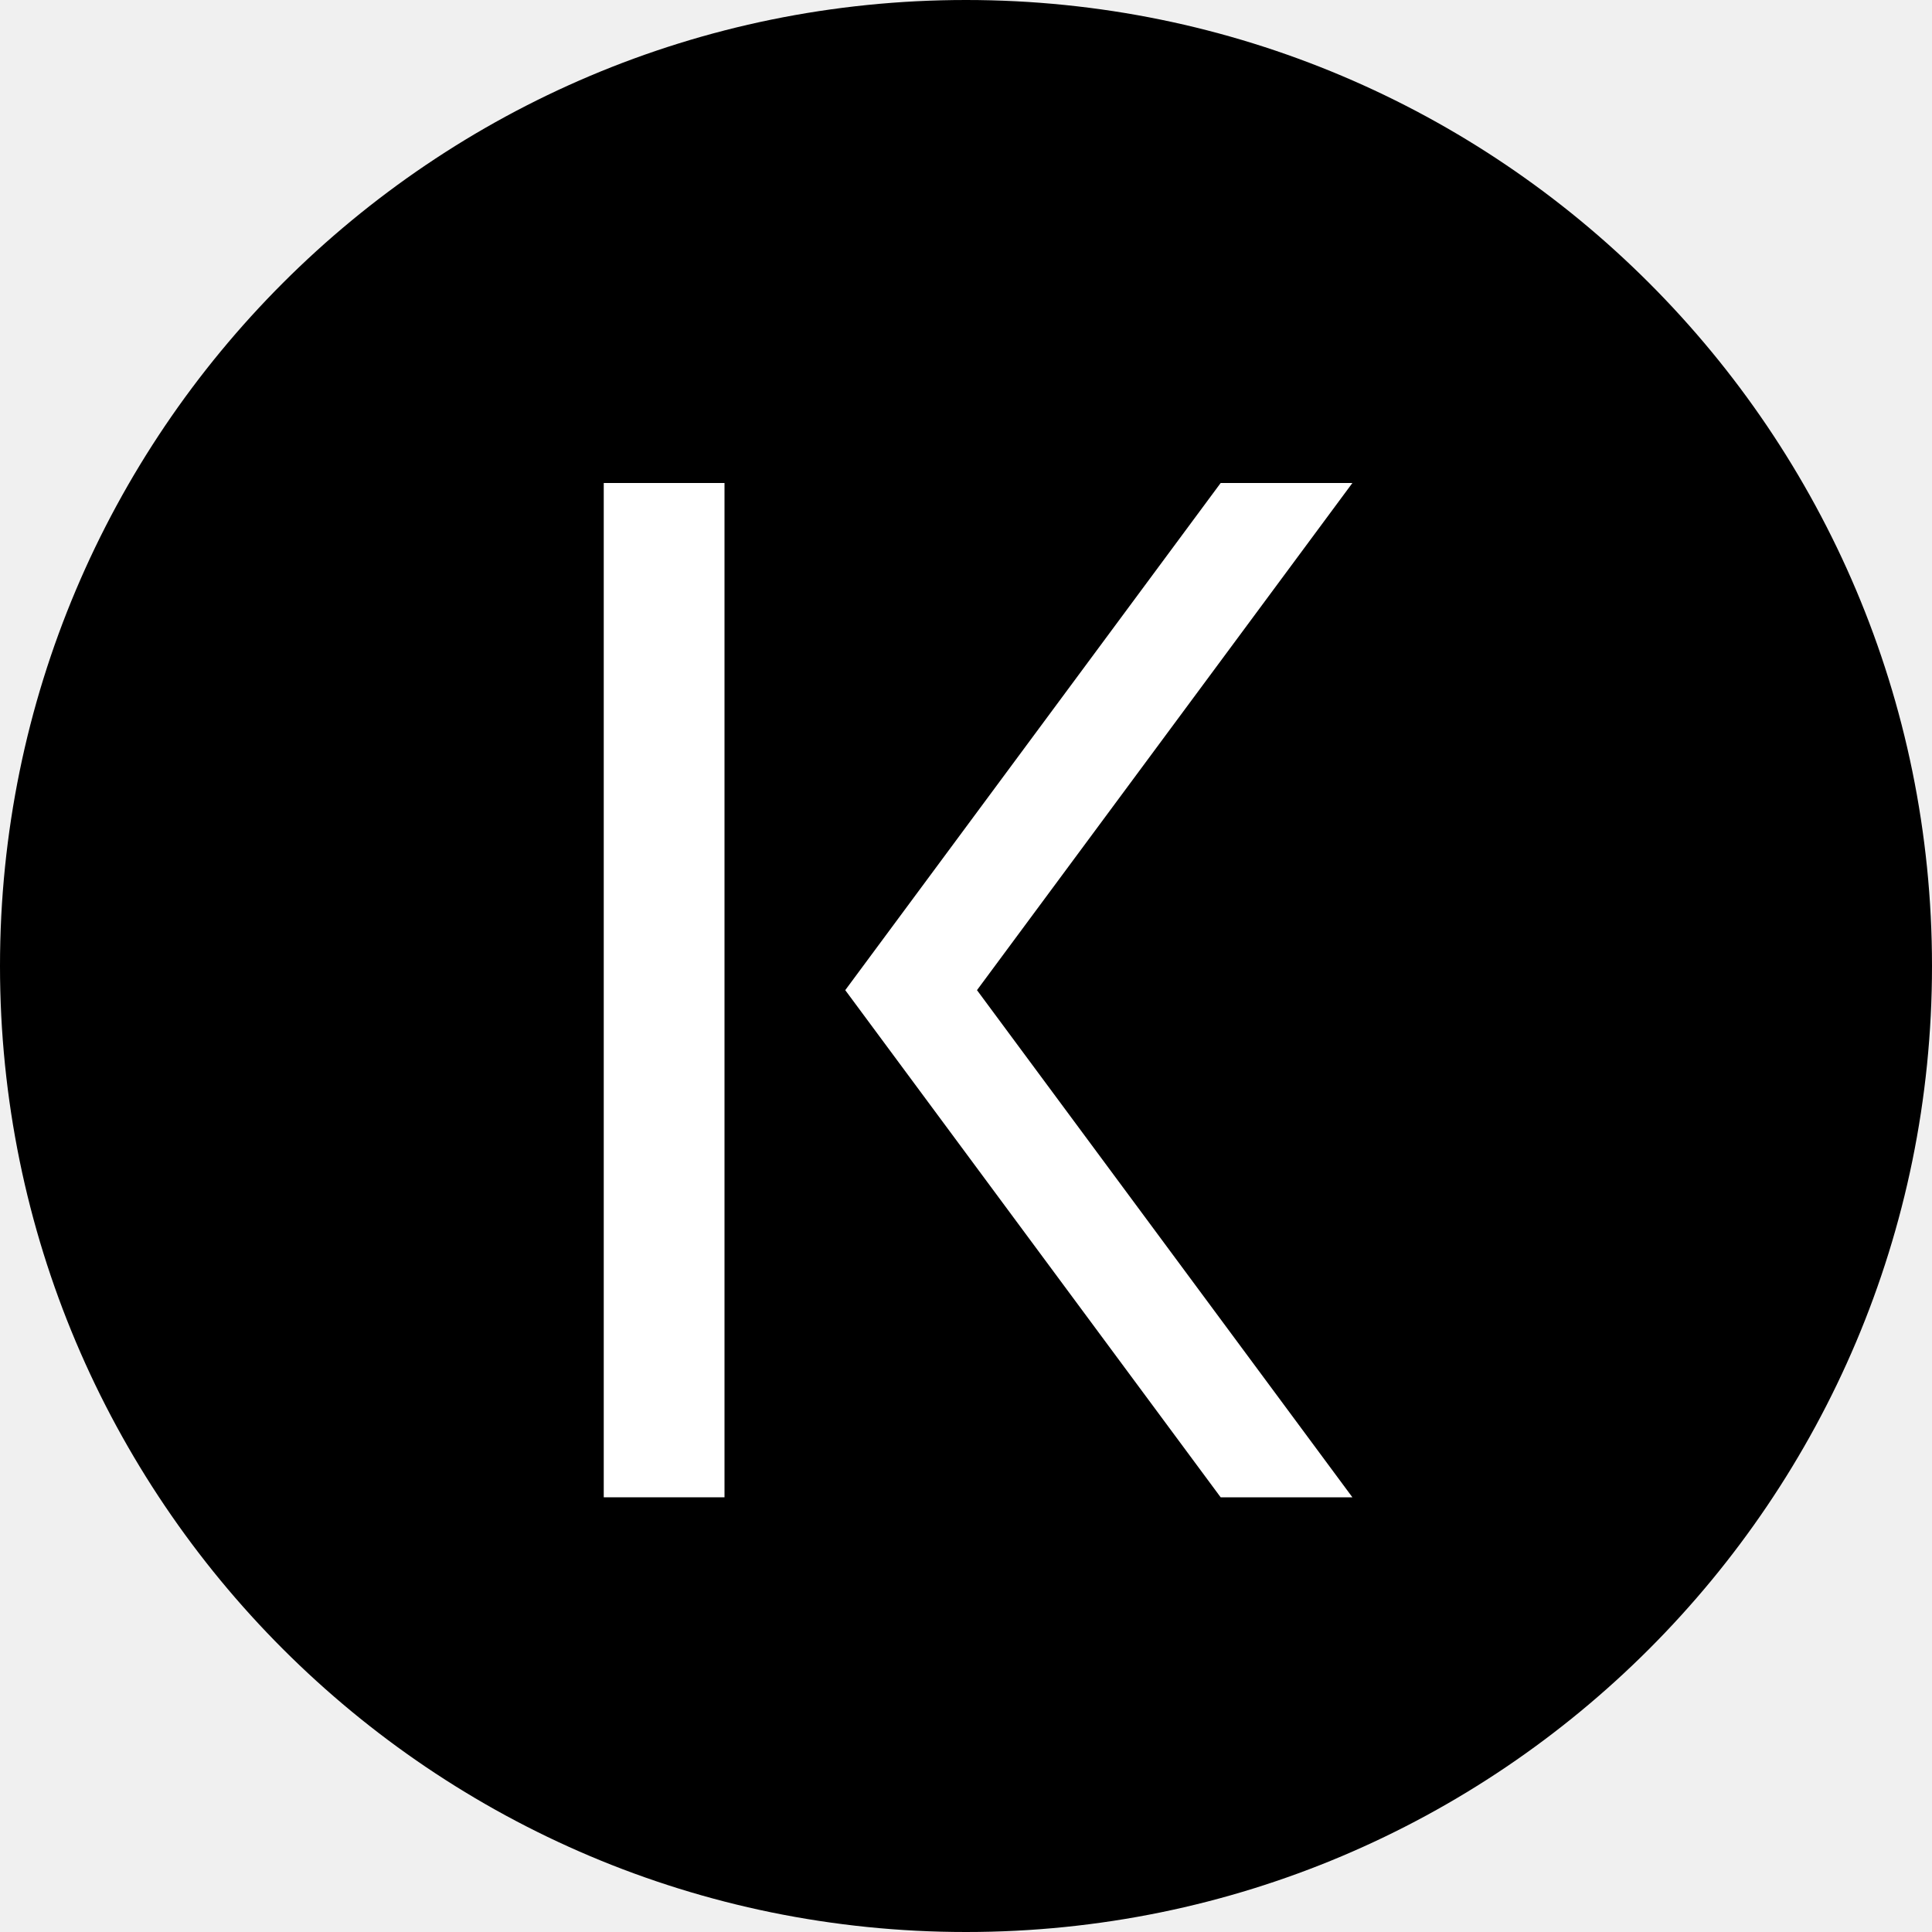
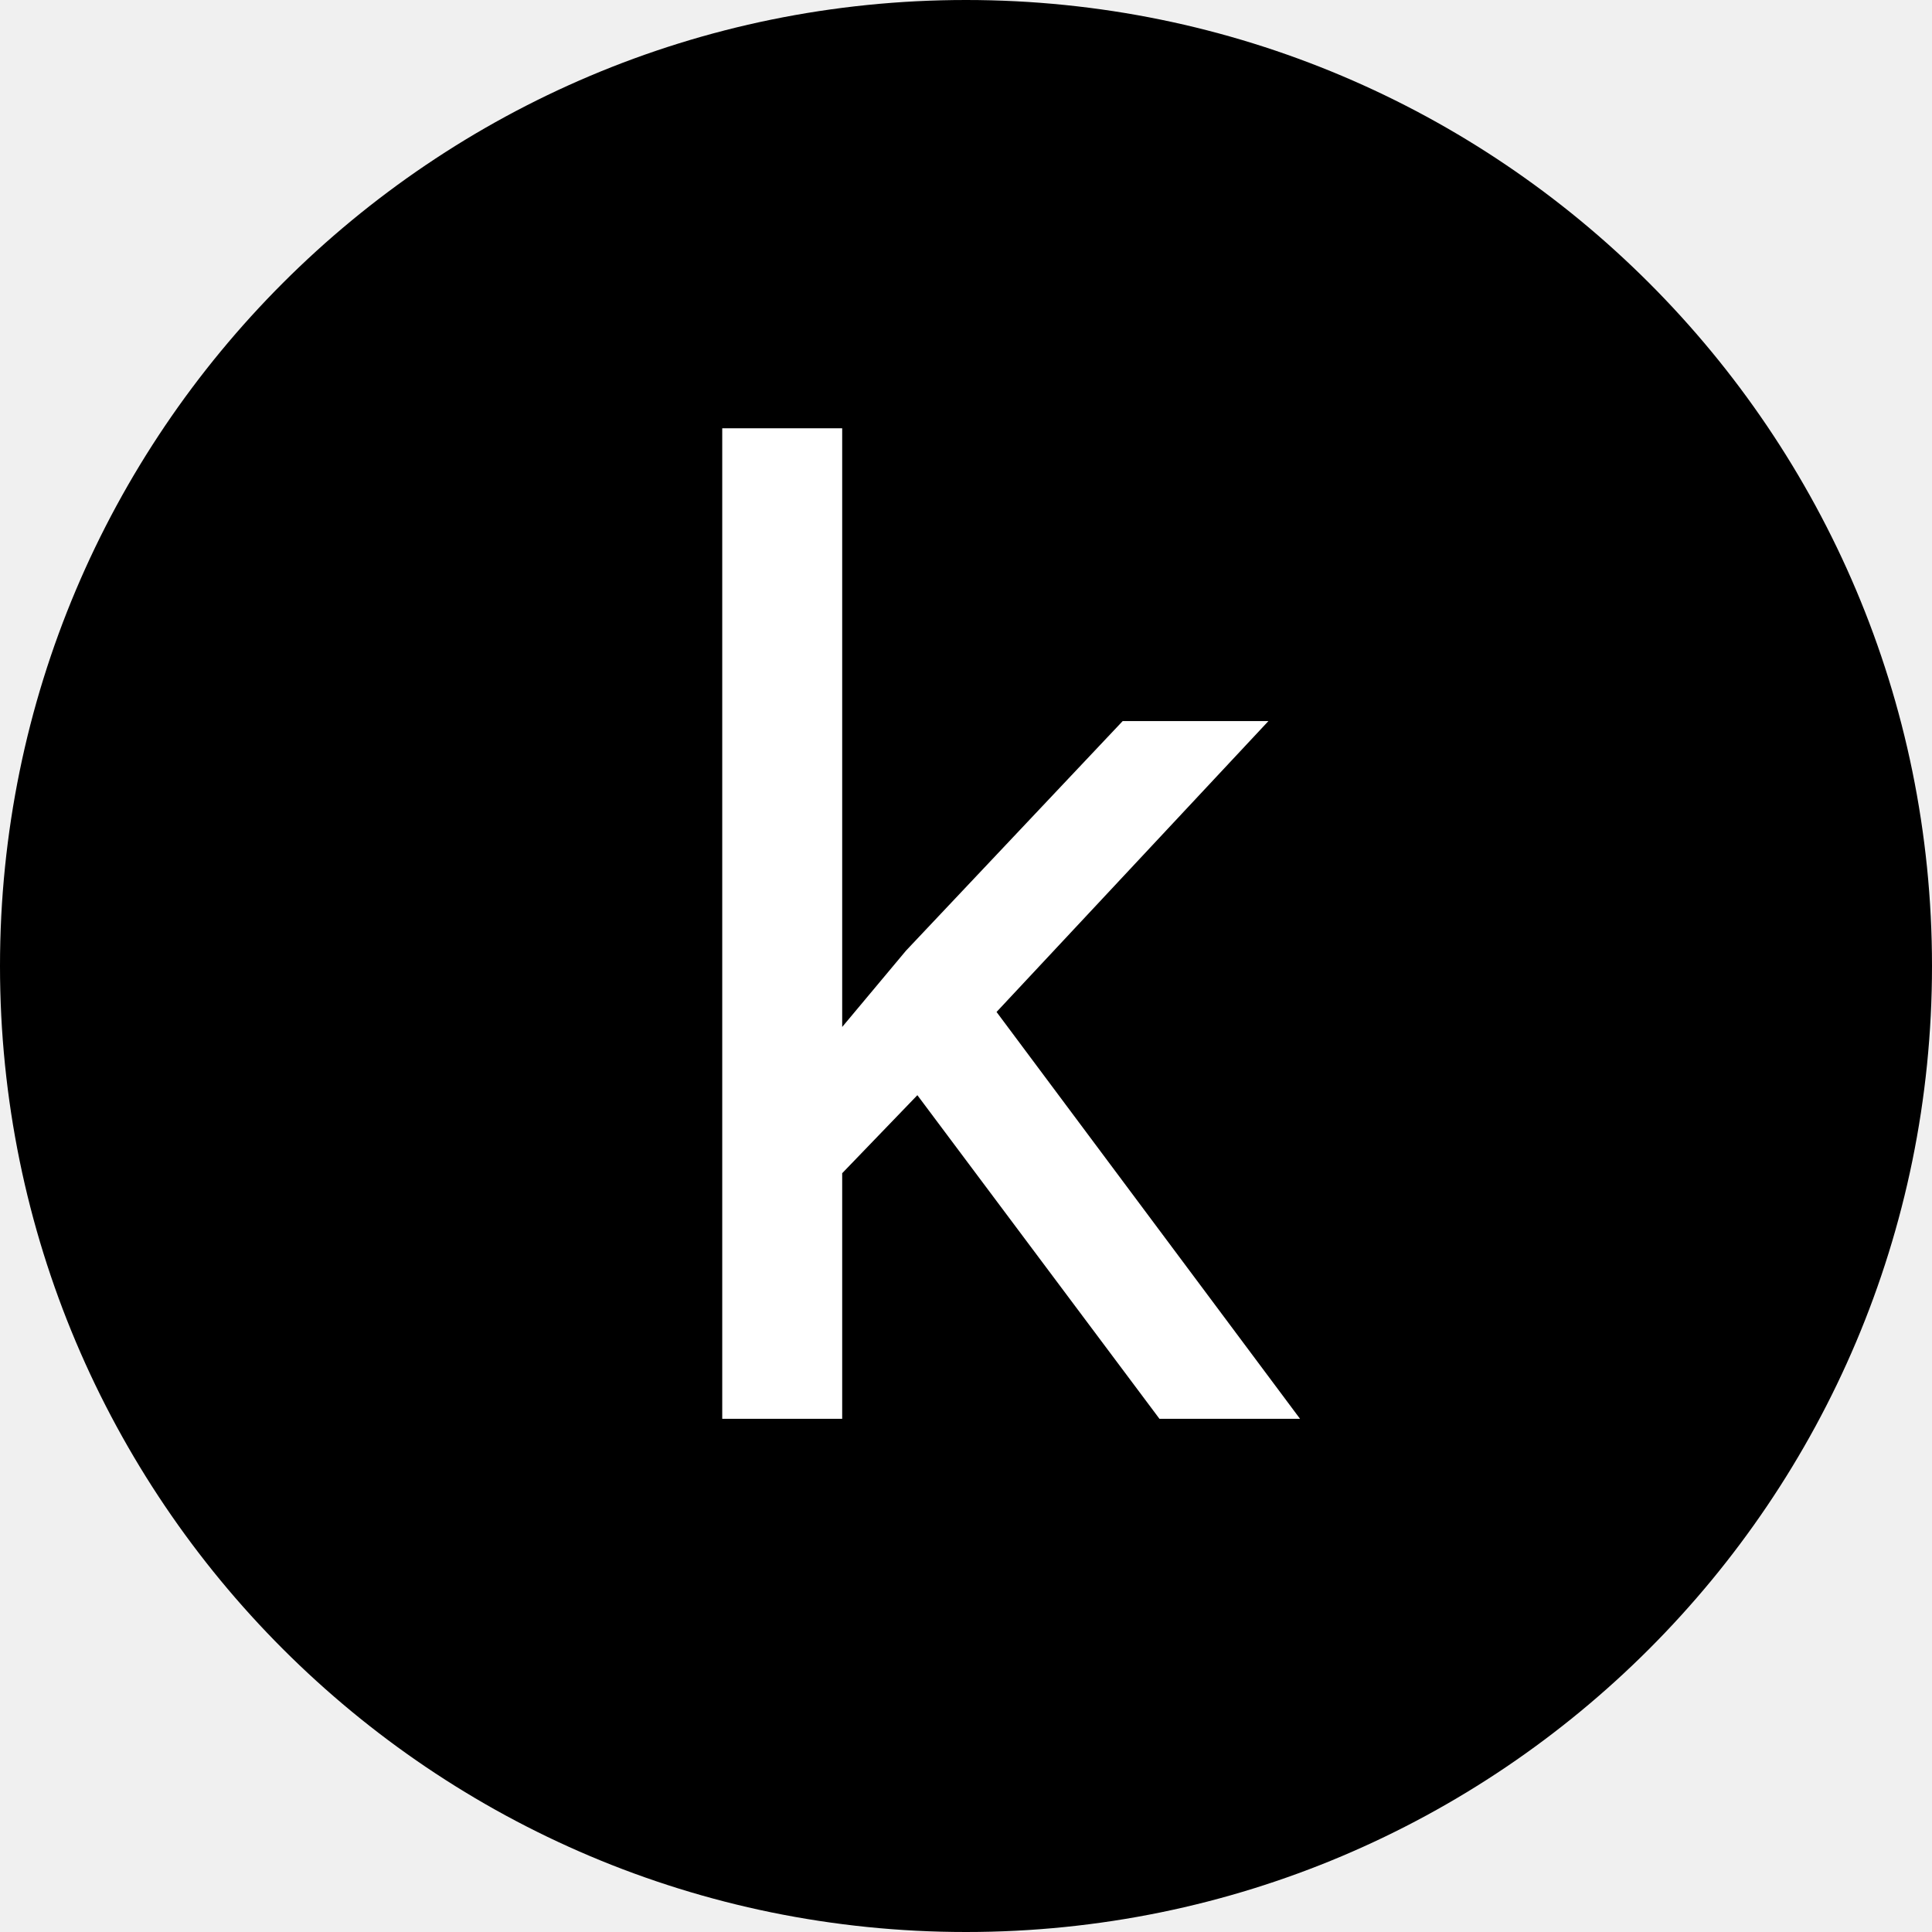
- <svg xmlns="http://www.w3.org/2000/svg" width="80" height="80" viewBox="0 0 80 80" fill="none">
-   <circle cx="40" cy="40" r="40" fill="black" />
-   <path d="M25 20H30V62H25V20Z" fill="white" />
-   <path d="M50.545 20H56L40.455 41L56 62H50.545L35 41L50.545 20Z" fill="white" />
+ <svg xmlns="http://www.w3.org/2000/svg" width="512" height="512" viewBox="0 0 512 512" fill="none">
+   <circle cx="256" cy="256" r="256" fill="black" />
+   <path d="M223.188 113.5V376H191.4V113.5H223.188ZM336.151 191.088L255.487 277.392L210.37 324.218L207.807 290.551L240.106 251.928L297.528 191.088H336.151ZM307.27 376L241.303 287.816L257.709 259.618L344.525 376H307.27Z" fill="white" />
</svg>
